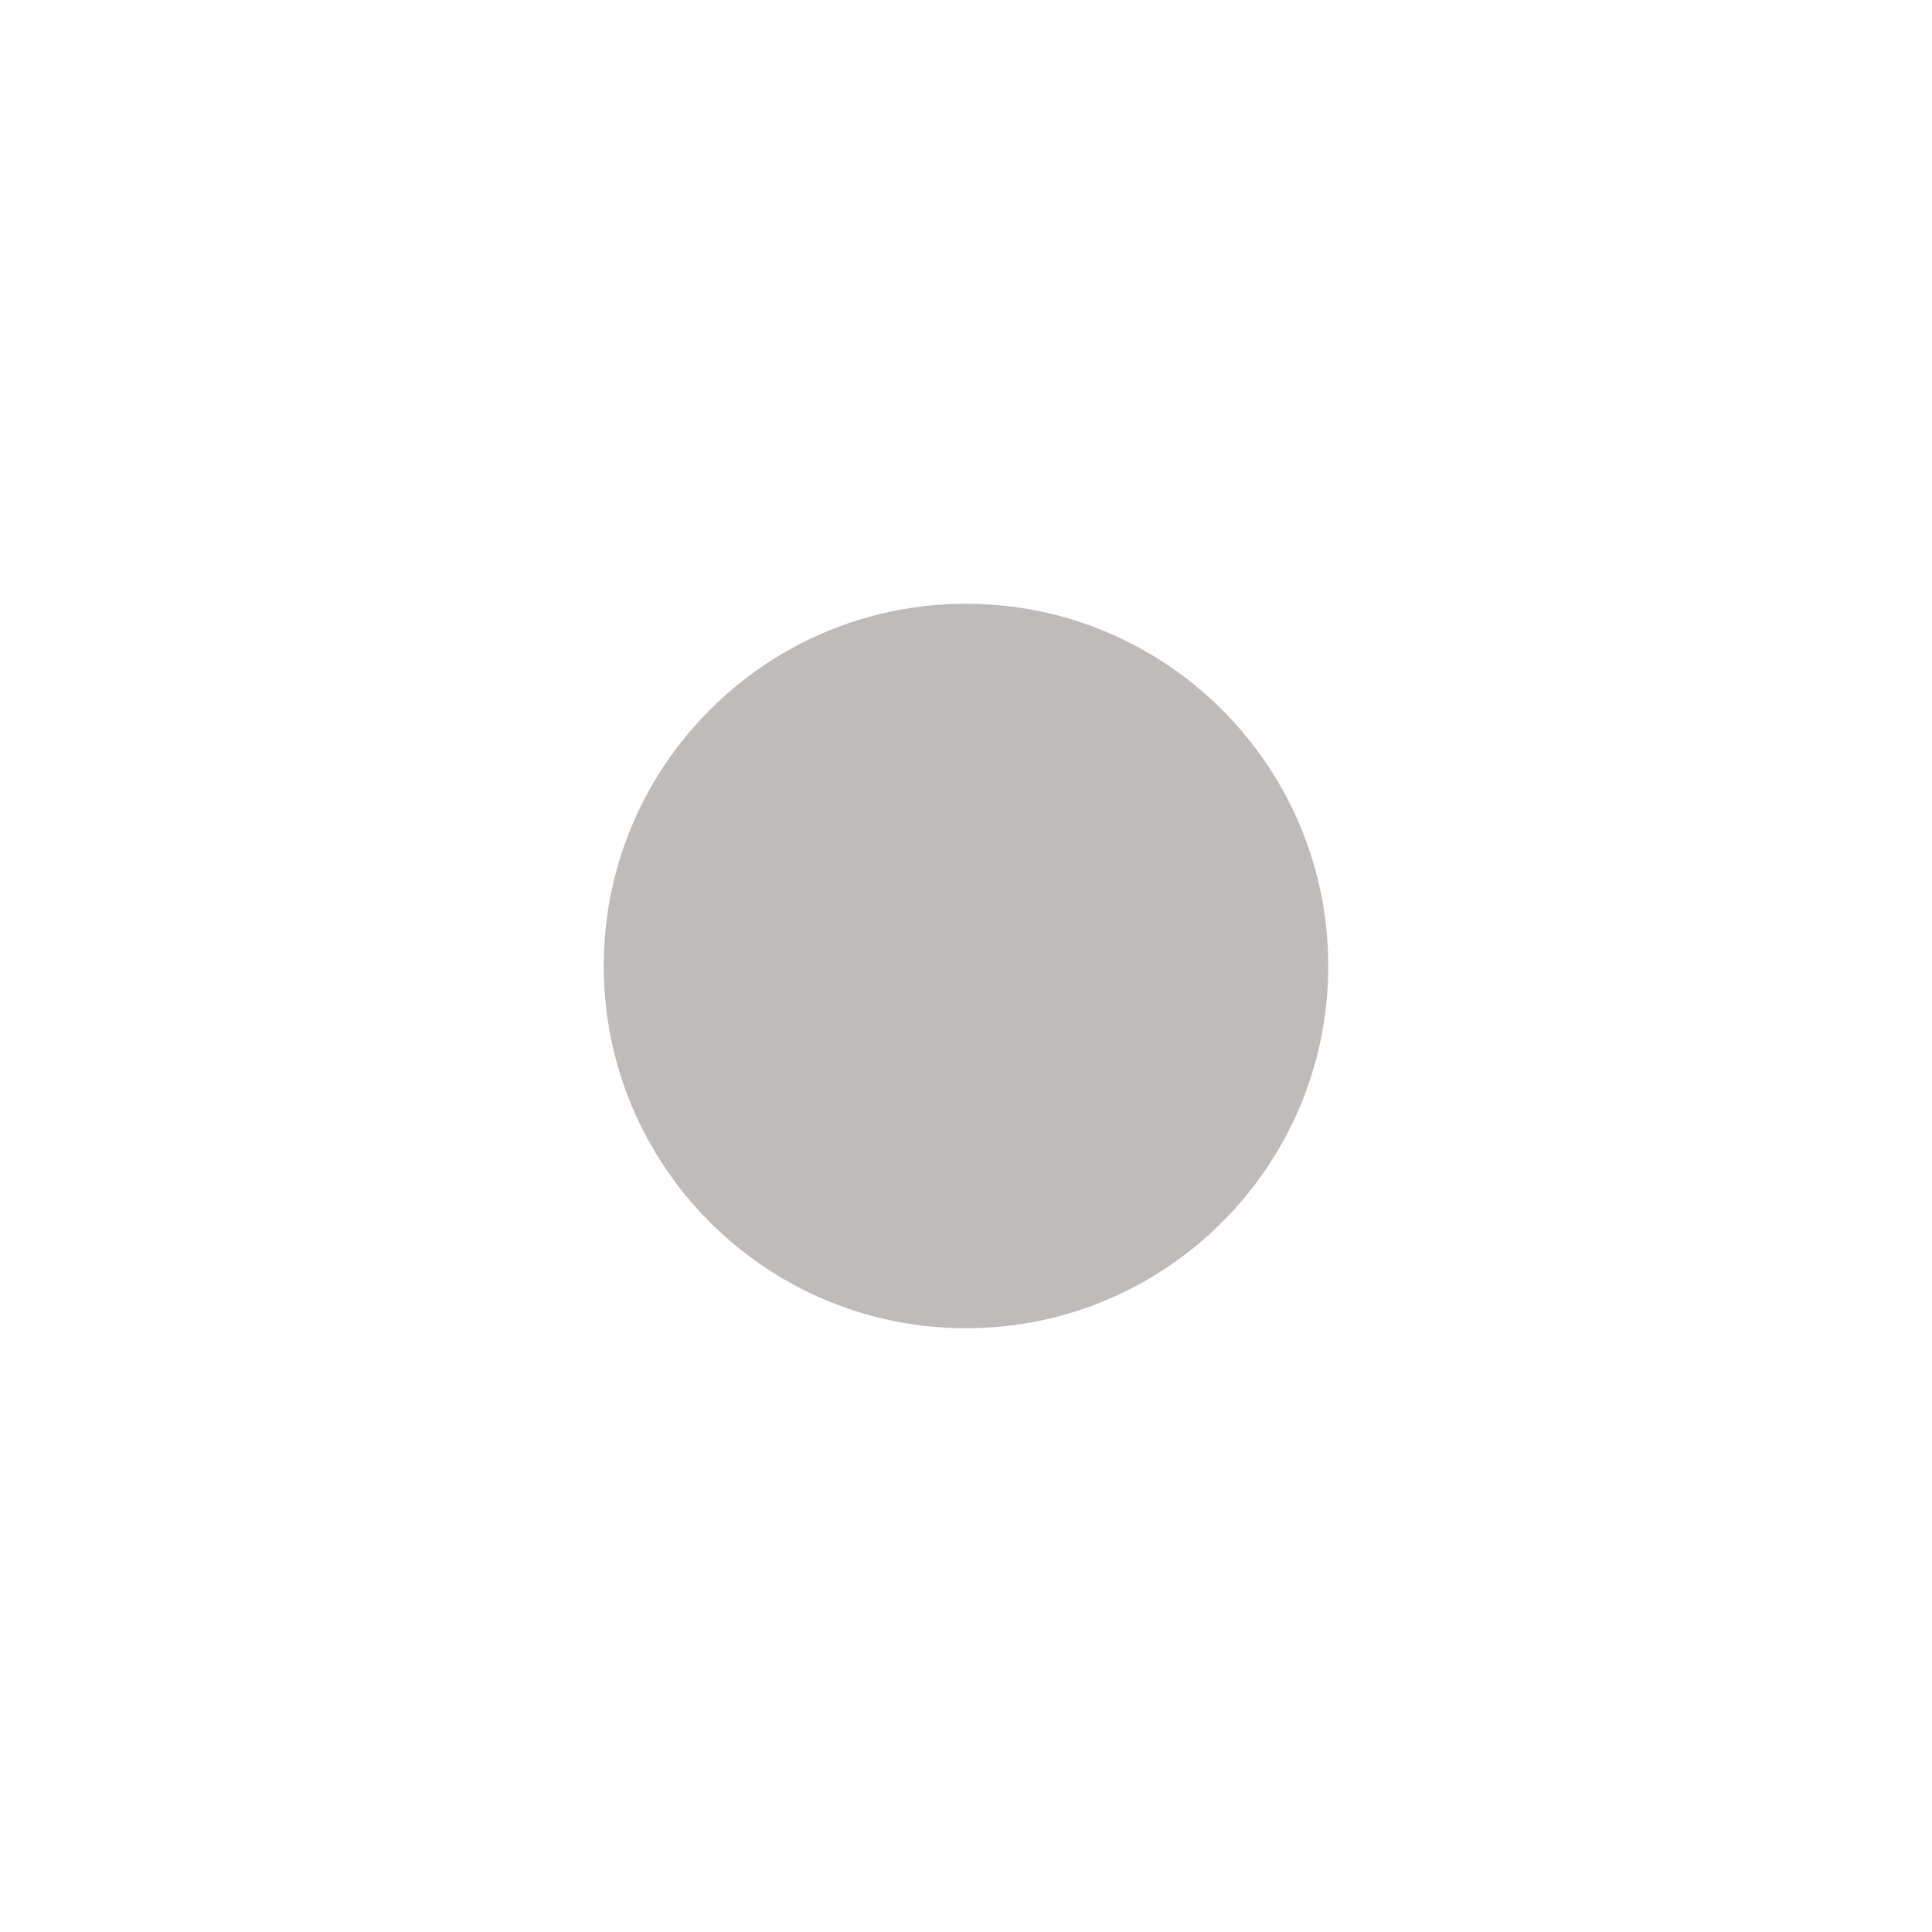
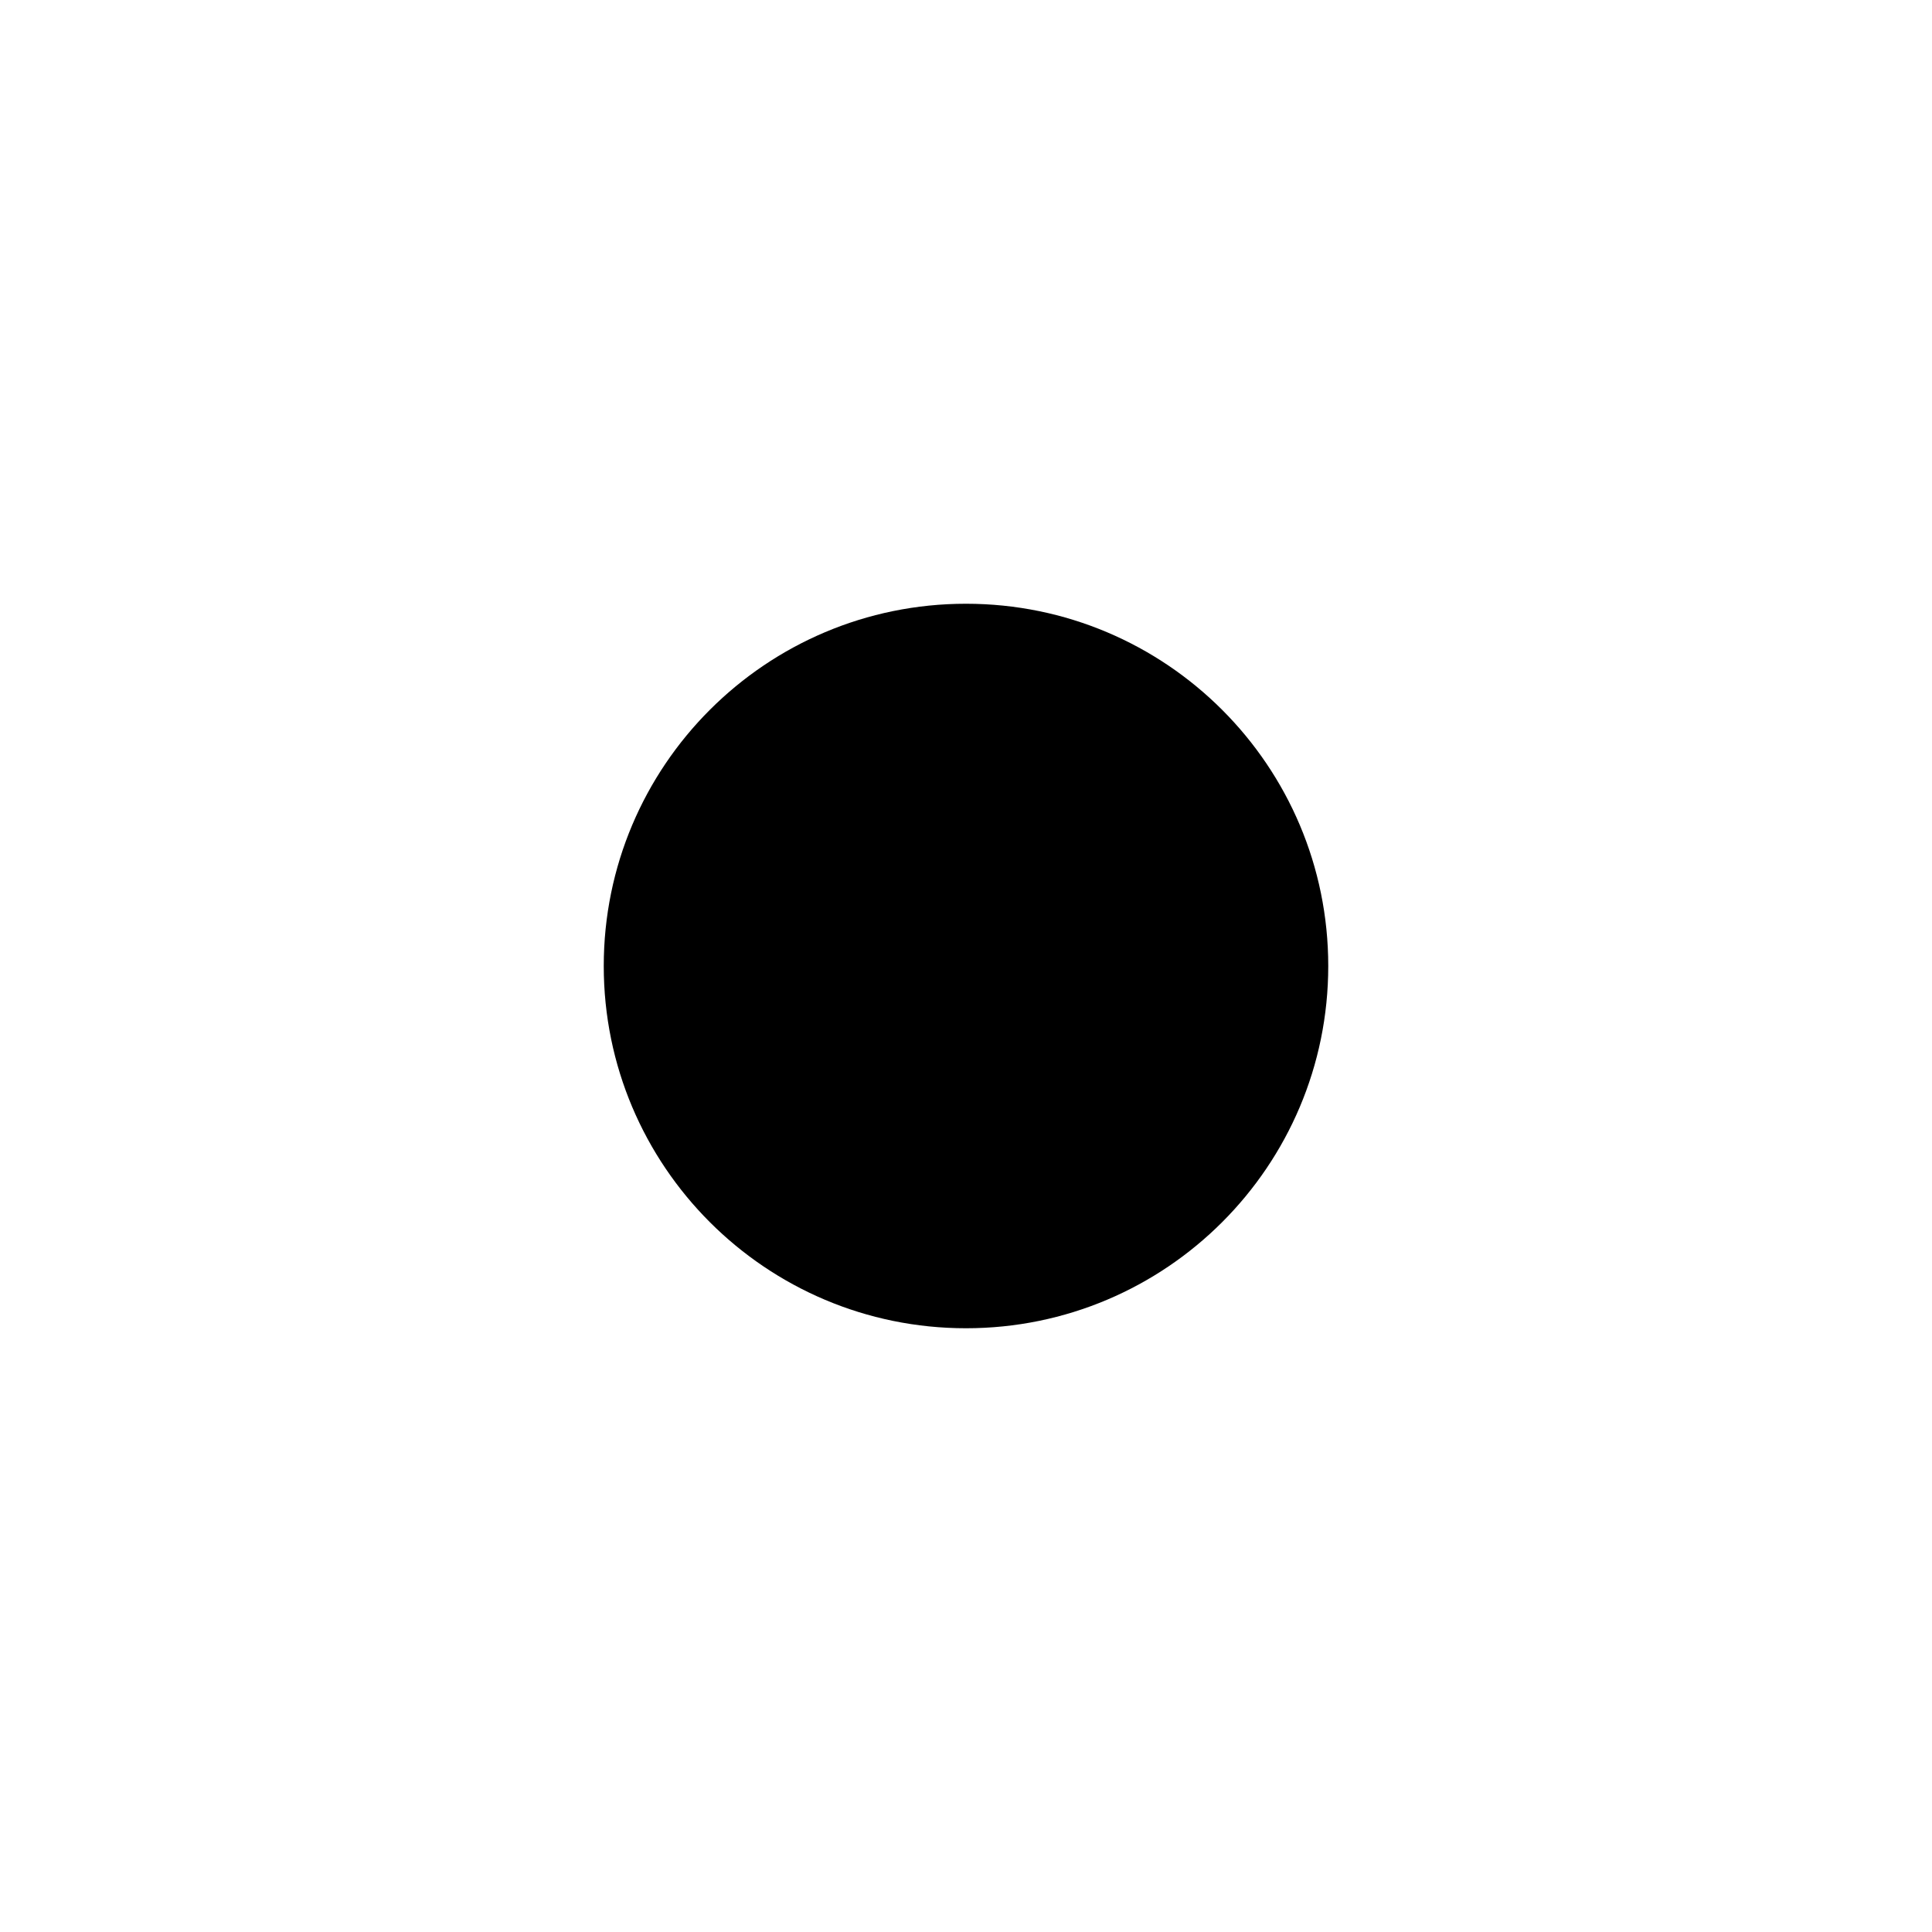
<svg xmlns="http://www.w3.org/2000/svg" viewBox="0 0 16 16">
  <g transform="translate(0 -1036.362)">
-     <path style="fill:#c0bbbb" d="M 11,8 C 11,9.657 9.657,11 8,11 6.343,11 5,9.657 5,8 5,6.343 6.343,5 8,5 c 1.657,0 3,1.343 3,3 z" transform="translate(0 1036.362)" />
+     <path style="fill:#%TXT_BG%" d="M 11,8 C 11,9.657 9.657,11 8,11 6.343,11 5,9.657 5,8 5,6.343 6.343,5 8,5 c 1.657,0 3,1.343 3,3 z" transform="translate(0 1036.362)" />
  </g>
</svg>
